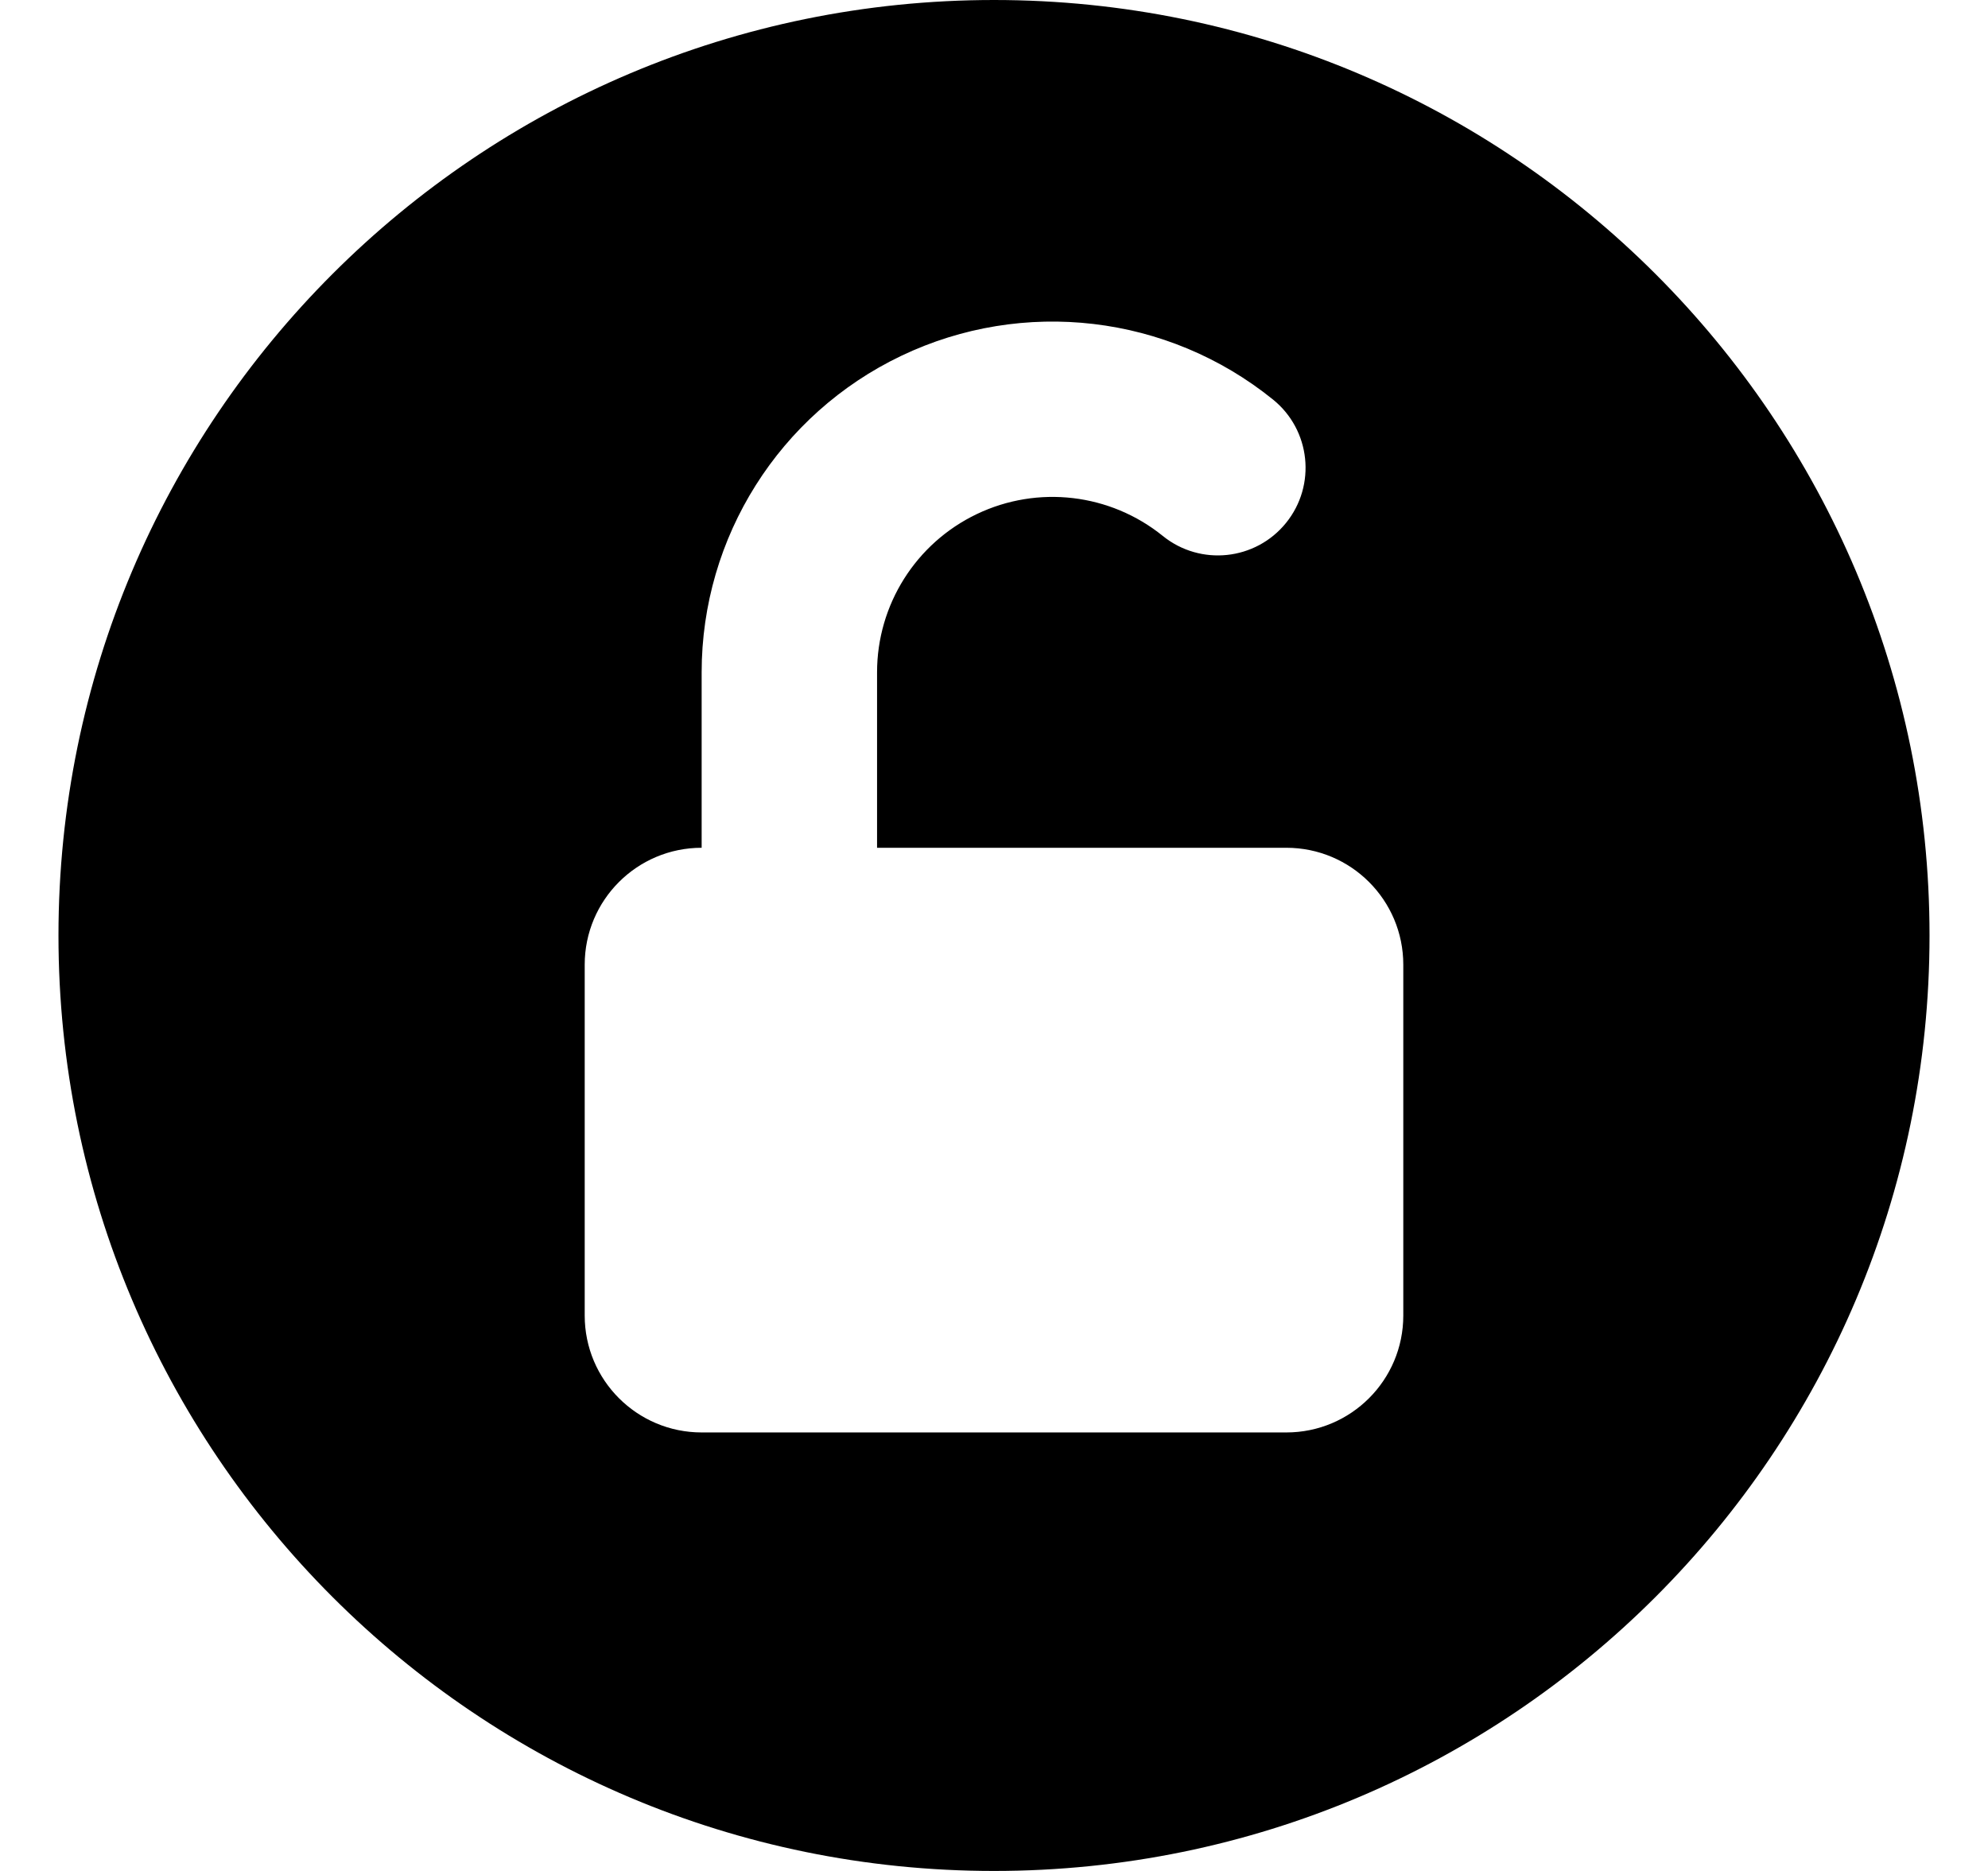
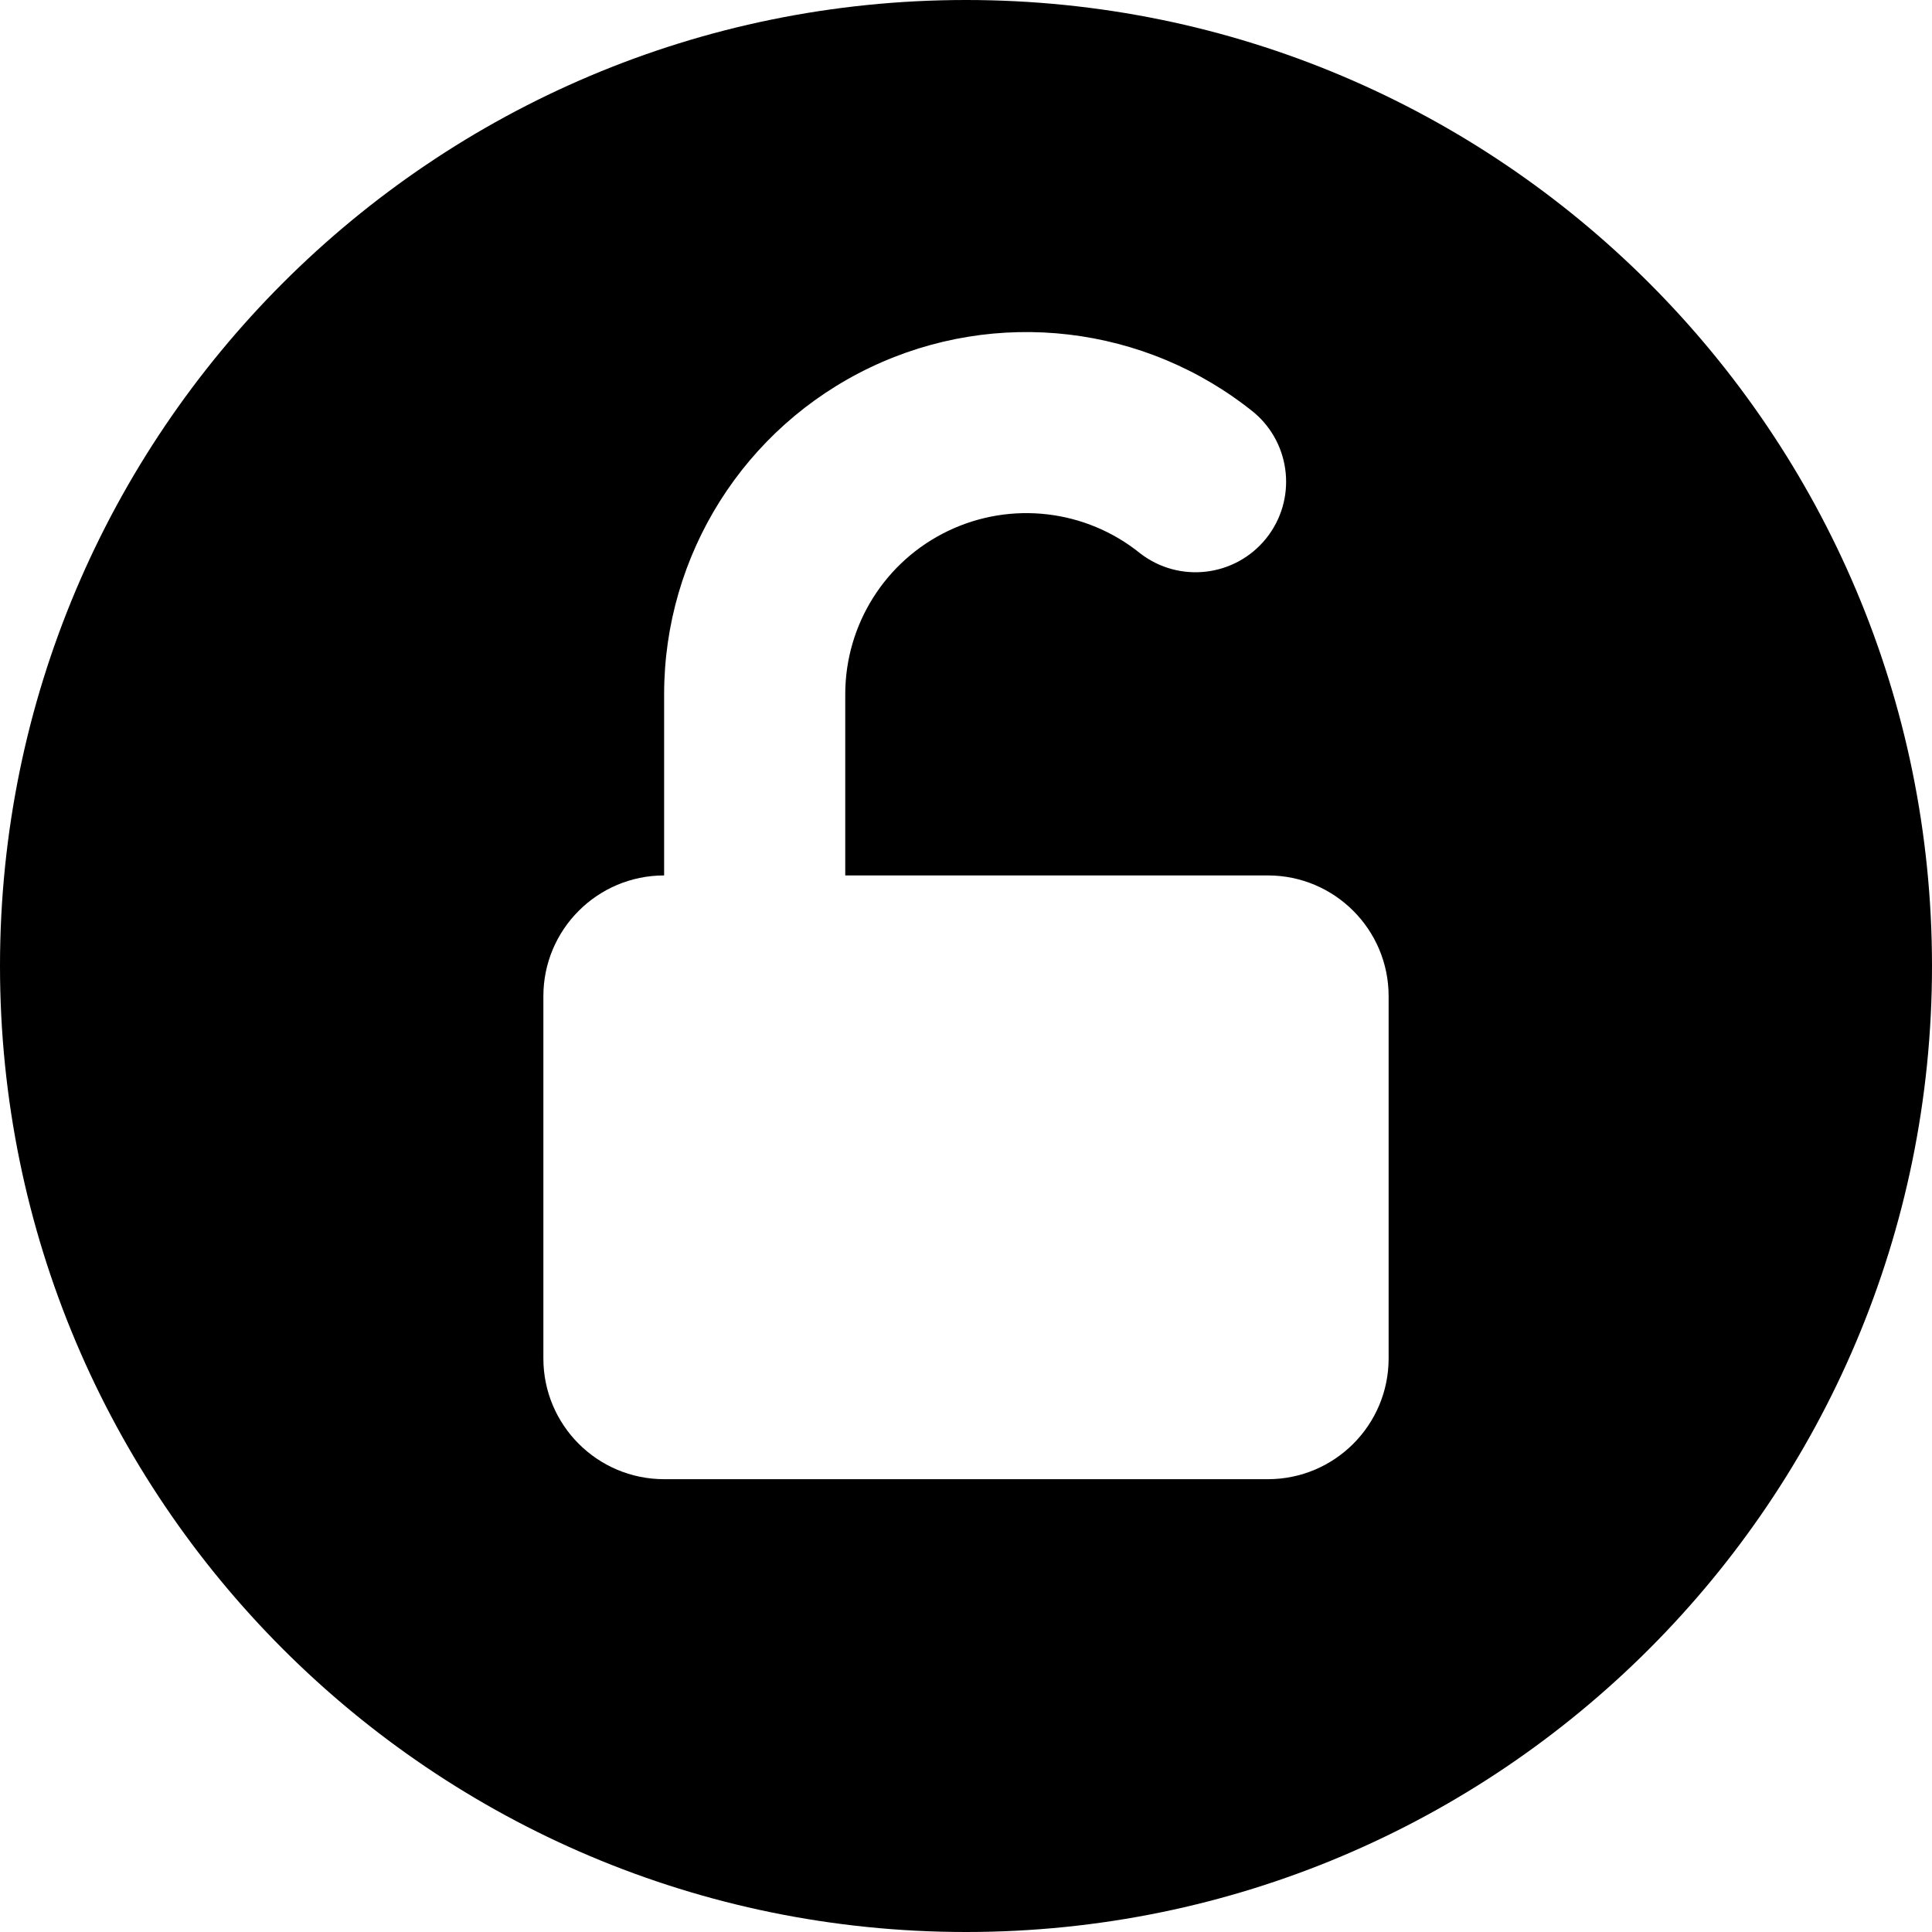
- <svg xmlns="http://www.w3.org/2000/svg" width="17" height="16" viewBox="0 0 17 16">
-   <path d="M.5 8a8 8 0 1 1 16 0 8 8 0 0 1-16 0Zm4.5.25v3a1 1 0 0 0 1 1h5a1 1 0 0 0 1-1v-3a1 1 0 0 0-1-1H7.5v-1.5a1.5 1.5 0 0 1 2.443-1.167.749.749 0 1 0 .943-1.166A3 3 0 0 0 6 5.75v1.5a1 1 0 0 0-1 1Z" />
+ <svg xmlns="http://www.w3.org/2000/svg" width="16" height="16" viewBox="0 0 16 16">
+   <path d="M0 8a8 8 0 1 1 16 0A8 8 0 0 1 0 8Zm4.5.25v3a1 1 0 0 0 1 1h5a1 1 0 0 0 1-1v-3a1 1 0 0 0-1-1H7v-1.5a1.5 1.5 0 0 1 2.443-1.167.75.75 0 0 0 .943-1.166A3 3 0 0 0 5.5 5.75v1.5a1 1 0 0 0-1 1Z" />
</svg>
